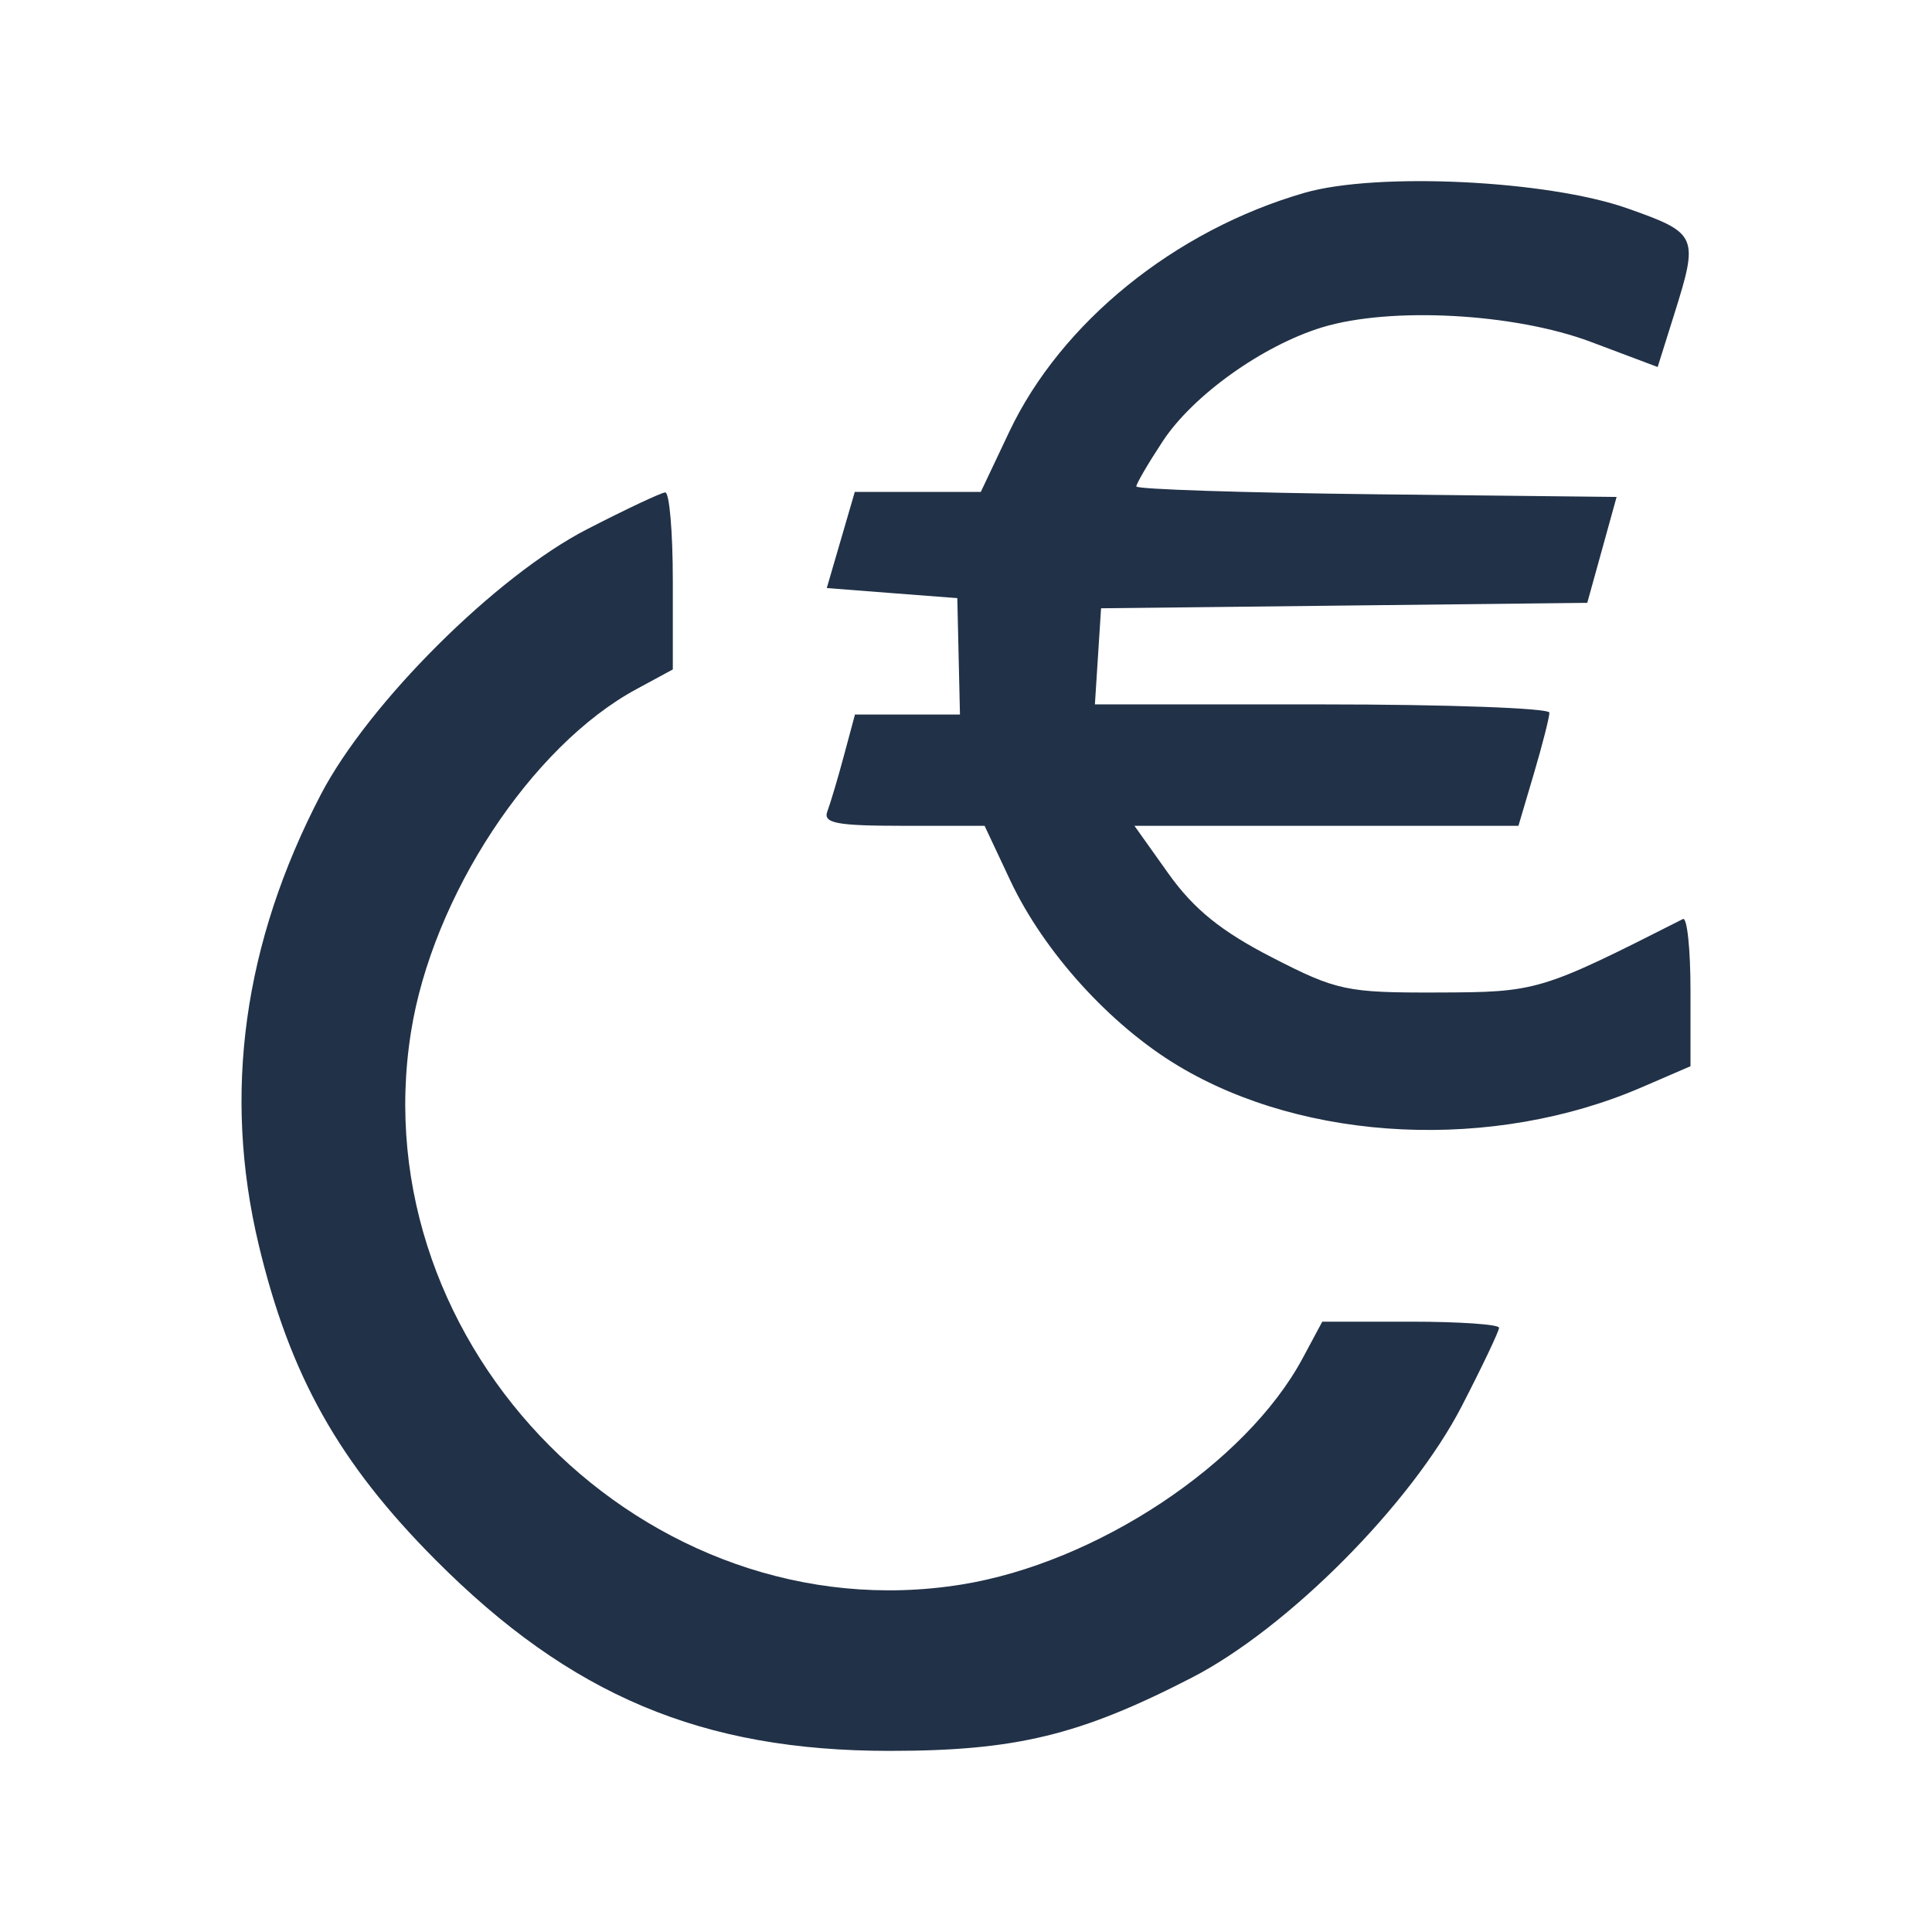
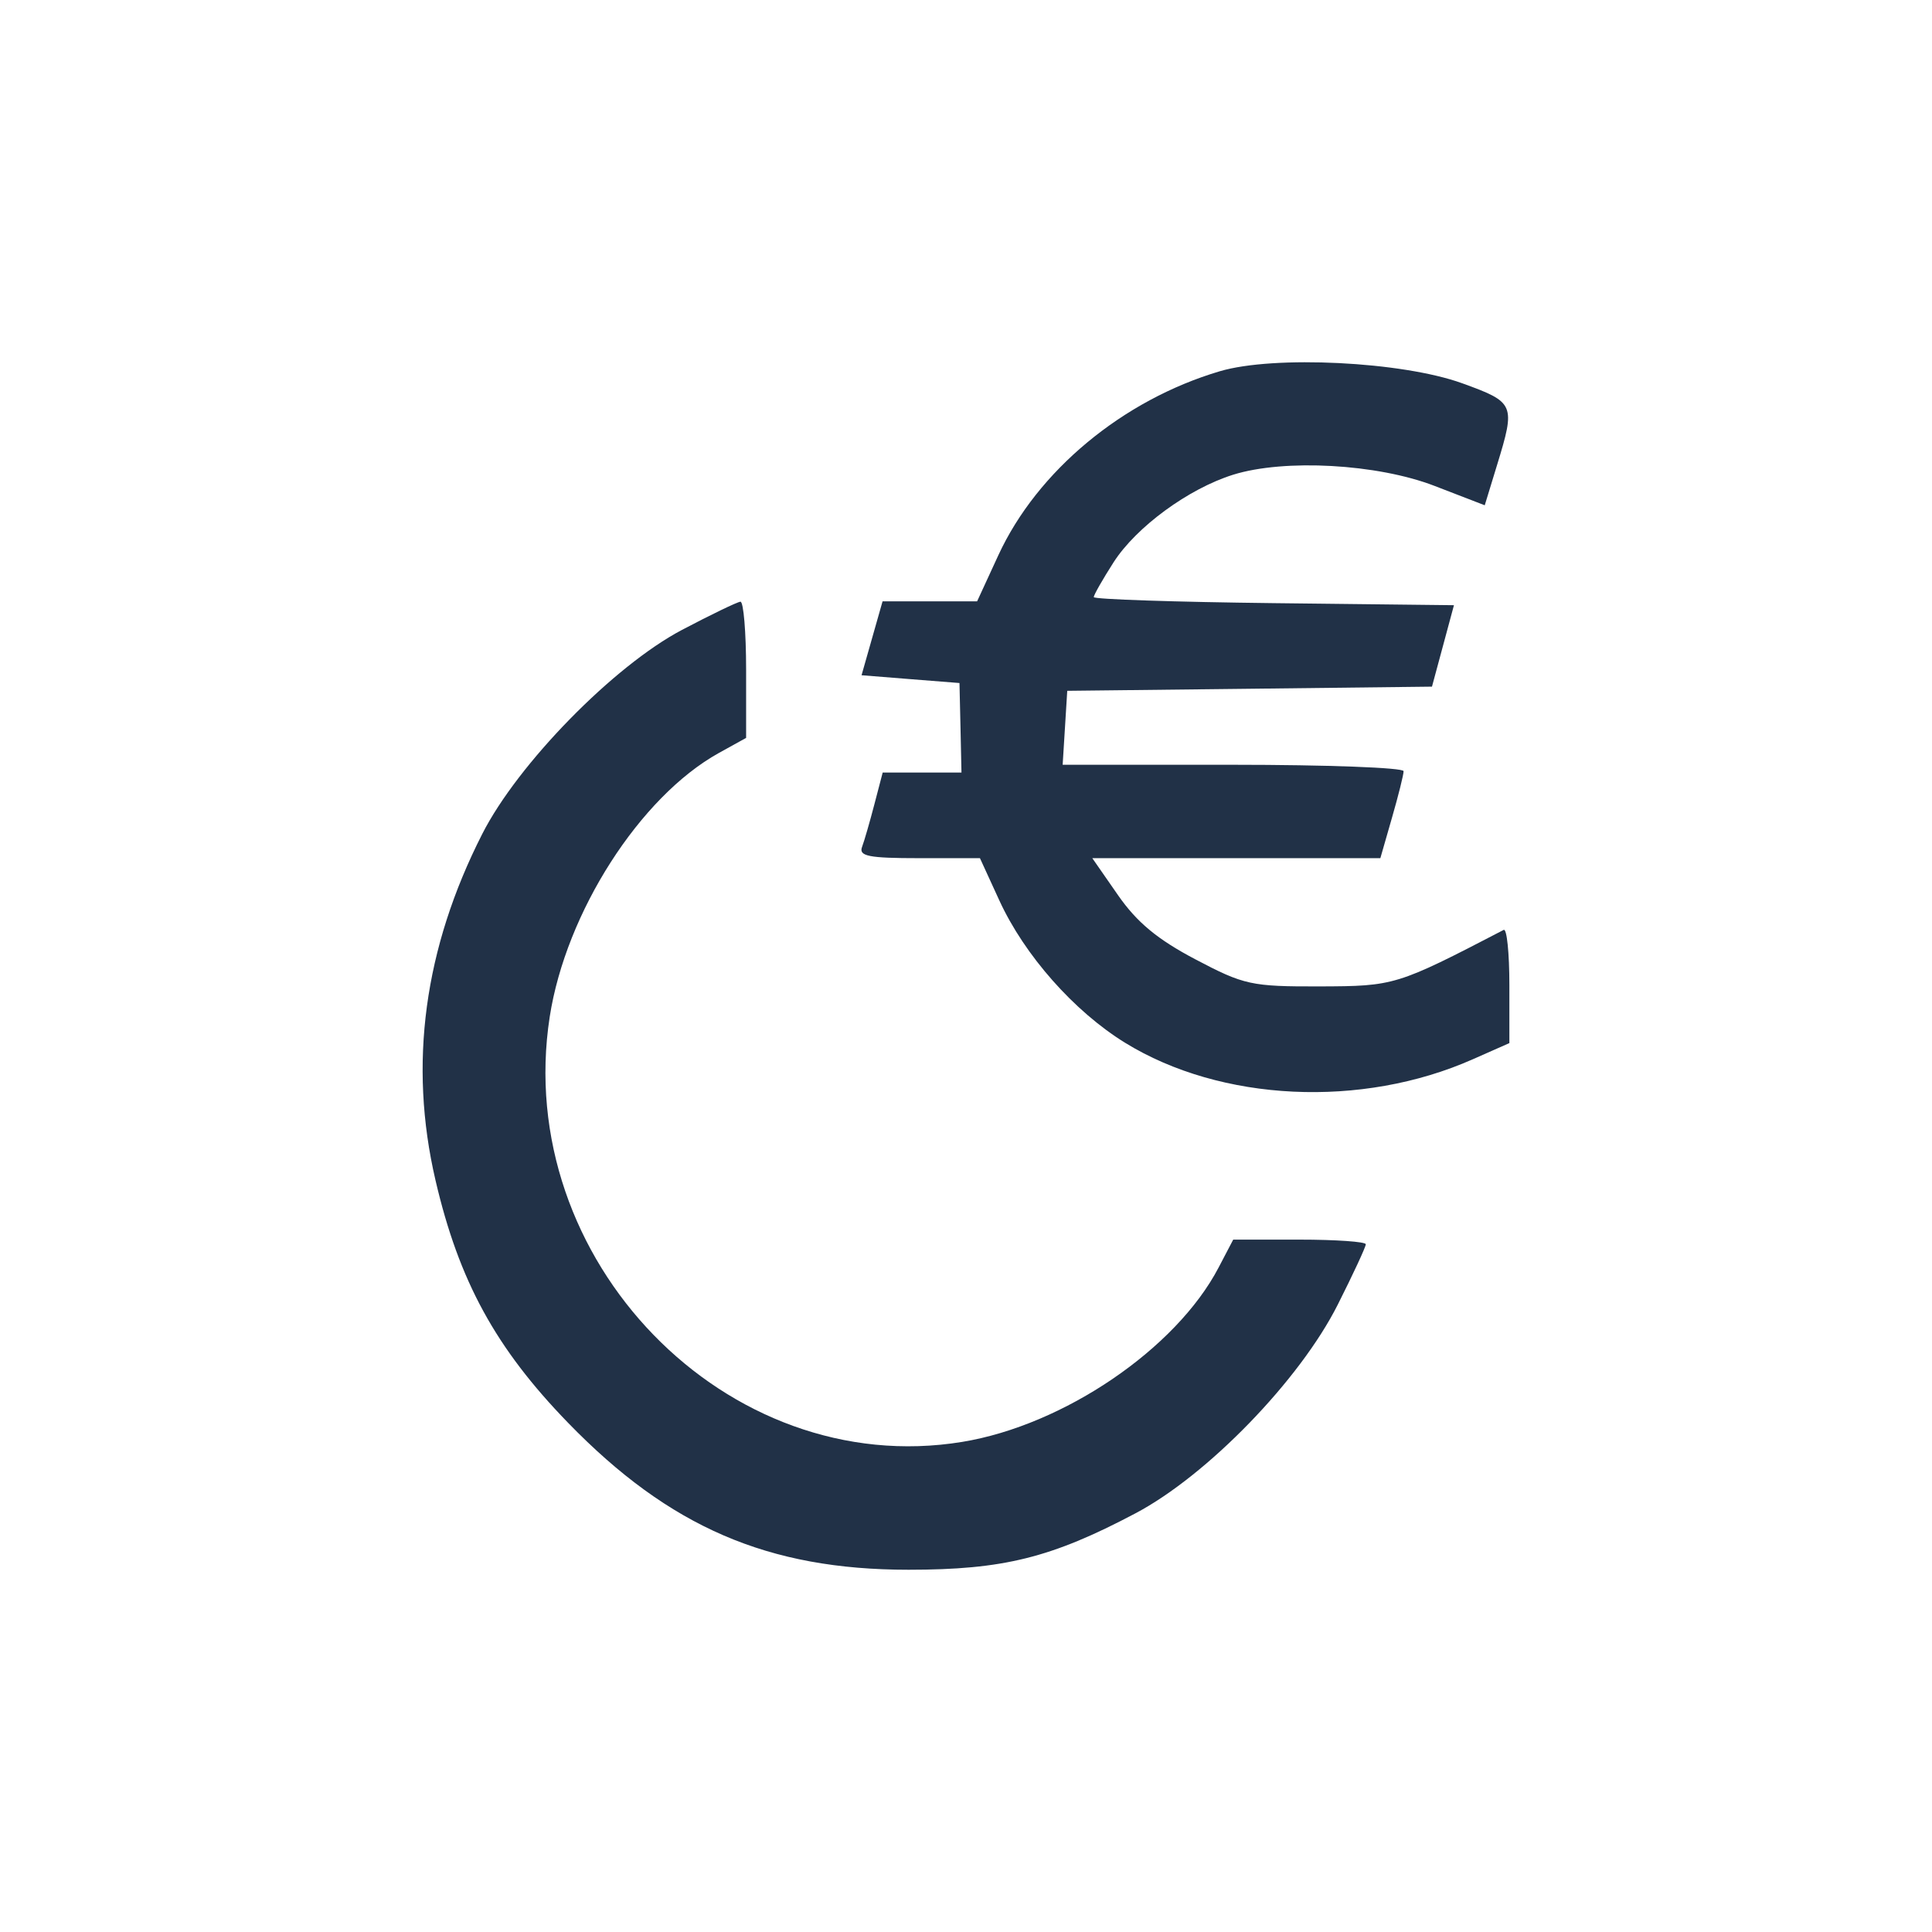
<svg xmlns="http://www.w3.org/2000/svg" width="32" height="32" viewBox="0 0 32 32" fill="none">
-   <path fill-rule="evenodd" clip-rule="evenodd" d="M21.606 3.194C19.459 3.814 17.573 5.341 16.715 7.155L16.245 8.148H15.202H14.158L13.926 8.944L13.694 9.74L14.775 9.824L15.856 9.907L15.878 10.871L15.9 11.835H15.03L14.161 11.835L13.978 12.516C13.878 12.89 13.754 13.305 13.704 13.438C13.628 13.635 13.856 13.678 14.96 13.678H16.308L16.737 14.591C17.293 15.769 18.385 16.975 19.512 17.652C21.631 18.925 24.736 19.07 27.192 18.009L28 17.66V16.409C28 15.722 27.944 15.188 27.875 15.222C25.508 16.421 25.464 16.434 23.811 16.439C22.304 16.444 22.141 16.409 21.067 15.857C20.228 15.426 19.774 15.059 19.357 14.475L18.79 13.678H21.97H25.15L25.407 12.81C25.548 12.332 25.663 11.88 25.663 11.804C25.663 11.729 23.97 11.667 21.899 11.667H18.135L18.186 10.871L18.237 10.075L22.263 10.03L26.29 9.985L26.533 9.109L26.776 8.231L22.798 8.187C20.611 8.162 18.821 8.104 18.821 8.057C18.821 8.011 19.018 7.674 19.259 7.308C19.761 6.546 20.912 5.724 21.898 5.422C23.033 5.076 25.085 5.187 26.351 5.663L27.456 6.079L27.728 5.213C28.139 3.906 28.12 3.863 26.957 3.452C25.632 2.984 22.804 2.848 21.606 3.194ZM9.725 8.765C8.218 9.539 6.104 11.646 5.315 13.158C4.032 15.619 3.687 18.111 4.284 20.613C4.801 22.782 5.613 24.23 7.214 25.837C9.451 28.084 11.629 29 14.732 29C16.823 29 17.884 28.743 19.739 27.788C21.331 26.968 23.374 24.913 24.211 23.291C24.551 22.632 24.829 22.048 24.829 21.992C24.829 21.936 24.17 21.891 23.365 21.891H21.901L21.577 22.495C20.639 24.244 18.159 25.888 15.919 26.246C10.713 27.078 5.978 22.324 6.807 17.095C7.163 14.846 8.8 12.355 10.542 11.414L11.144 11.088V9.618C11.144 8.809 11.087 8.151 11.018 8.156C10.95 8.16 10.368 8.434 9.725 8.765Z" fill="#213147" />
+   <path fill-rule="evenodd" clip-rule="evenodd" d="M20.204 6.149C18.594 6.626 17.18 7.801 16.536 9.196L16.184 9.96H15.401H14.618L14.444 10.572L14.27 11.184L15.081 11.249L15.892 11.313L15.909 12.055L15.925 12.796H15.273L14.62 12.796L14.483 13.32C14.408 13.608 14.316 13.927 14.278 14.029C14.221 14.181 14.392 14.214 15.22 14.214H16.231L16.553 14.916C16.969 15.822 17.789 16.75 18.634 17.271C20.223 18.25 22.552 18.361 24.394 17.545L25 17.277V16.315C25 15.786 24.958 15.375 24.906 15.402C23.131 16.324 23.098 16.334 21.858 16.338C20.728 16.341 20.606 16.315 19.8 15.89C19.171 15.559 18.831 15.277 18.518 14.827L18.092 14.214H20.477H22.863L23.055 13.546C23.161 13.179 23.248 12.831 23.248 12.773C23.248 12.715 21.977 12.667 20.424 12.667H17.601L17.639 12.055L17.677 11.442L20.698 11.408L23.718 11.373L23.9 10.699L24.082 10.024L21.099 9.99C19.458 9.971 18.116 9.926 18.116 9.89C18.116 9.855 18.264 9.595 18.444 9.314C18.821 8.727 19.684 8.095 20.424 7.863C21.275 7.597 22.814 7.682 23.763 8.049L24.592 8.369L24.796 7.702C25.104 6.697 25.09 6.664 24.218 6.348C23.224 5.988 21.103 5.883 20.204 6.149ZM11.294 10.434C10.164 11.03 8.578 12.65 7.987 13.814C7.024 15.707 6.765 17.624 7.213 19.548C7.601 21.217 8.21 22.331 9.41 23.567C11.088 25.295 12.721 26 15.049 26C16.617 26 17.413 25.802 18.804 25.067C19.998 24.437 21.53 22.857 22.158 21.608C22.413 21.102 22.622 20.652 22.622 20.609C22.622 20.567 22.128 20.532 21.524 20.532H20.426L20.183 20.996C19.479 22.341 17.619 23.606 15.939 23.882C12.035 24.522 8.484 20.864 9.105 16.842C9.373 15.112 10.6 13.197 11.906 12.472L12.358 12.222V11.091C12.358 10.469 12.315 9.963 12.264 9.966C12.212 9.97 11.776 10.18 11.294 10.434Z" fill="#213147" />
</svg>
